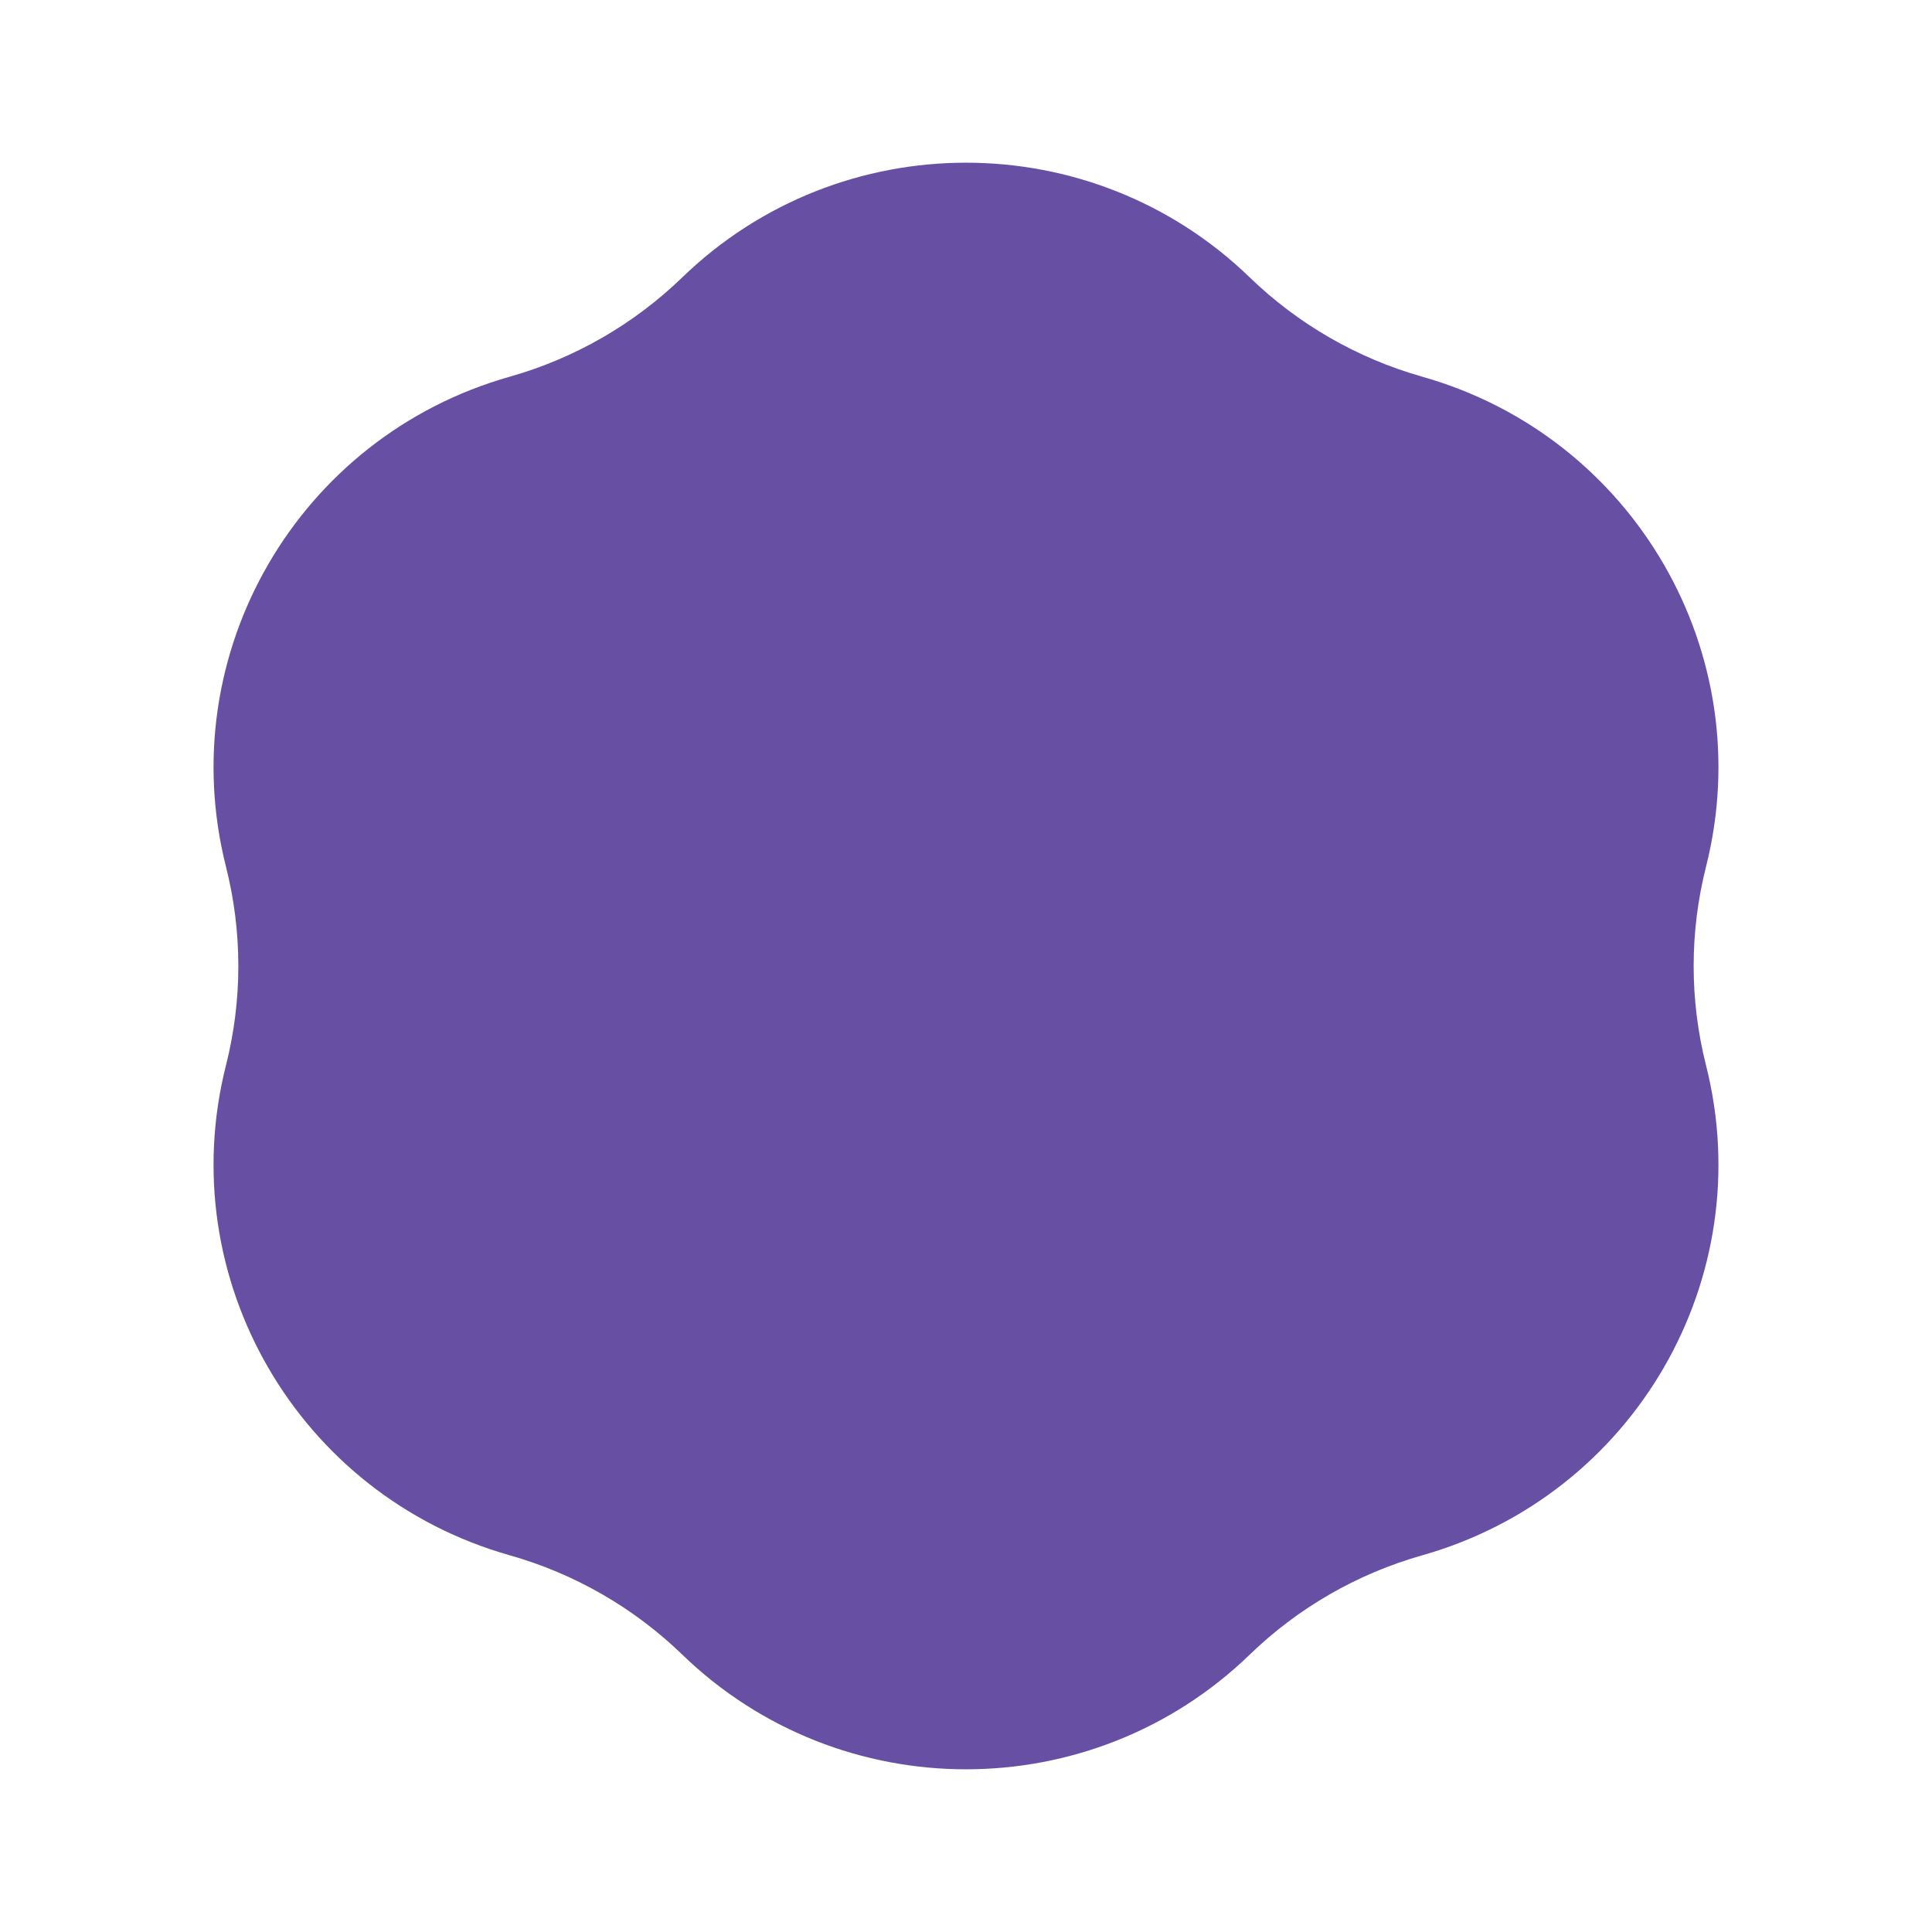
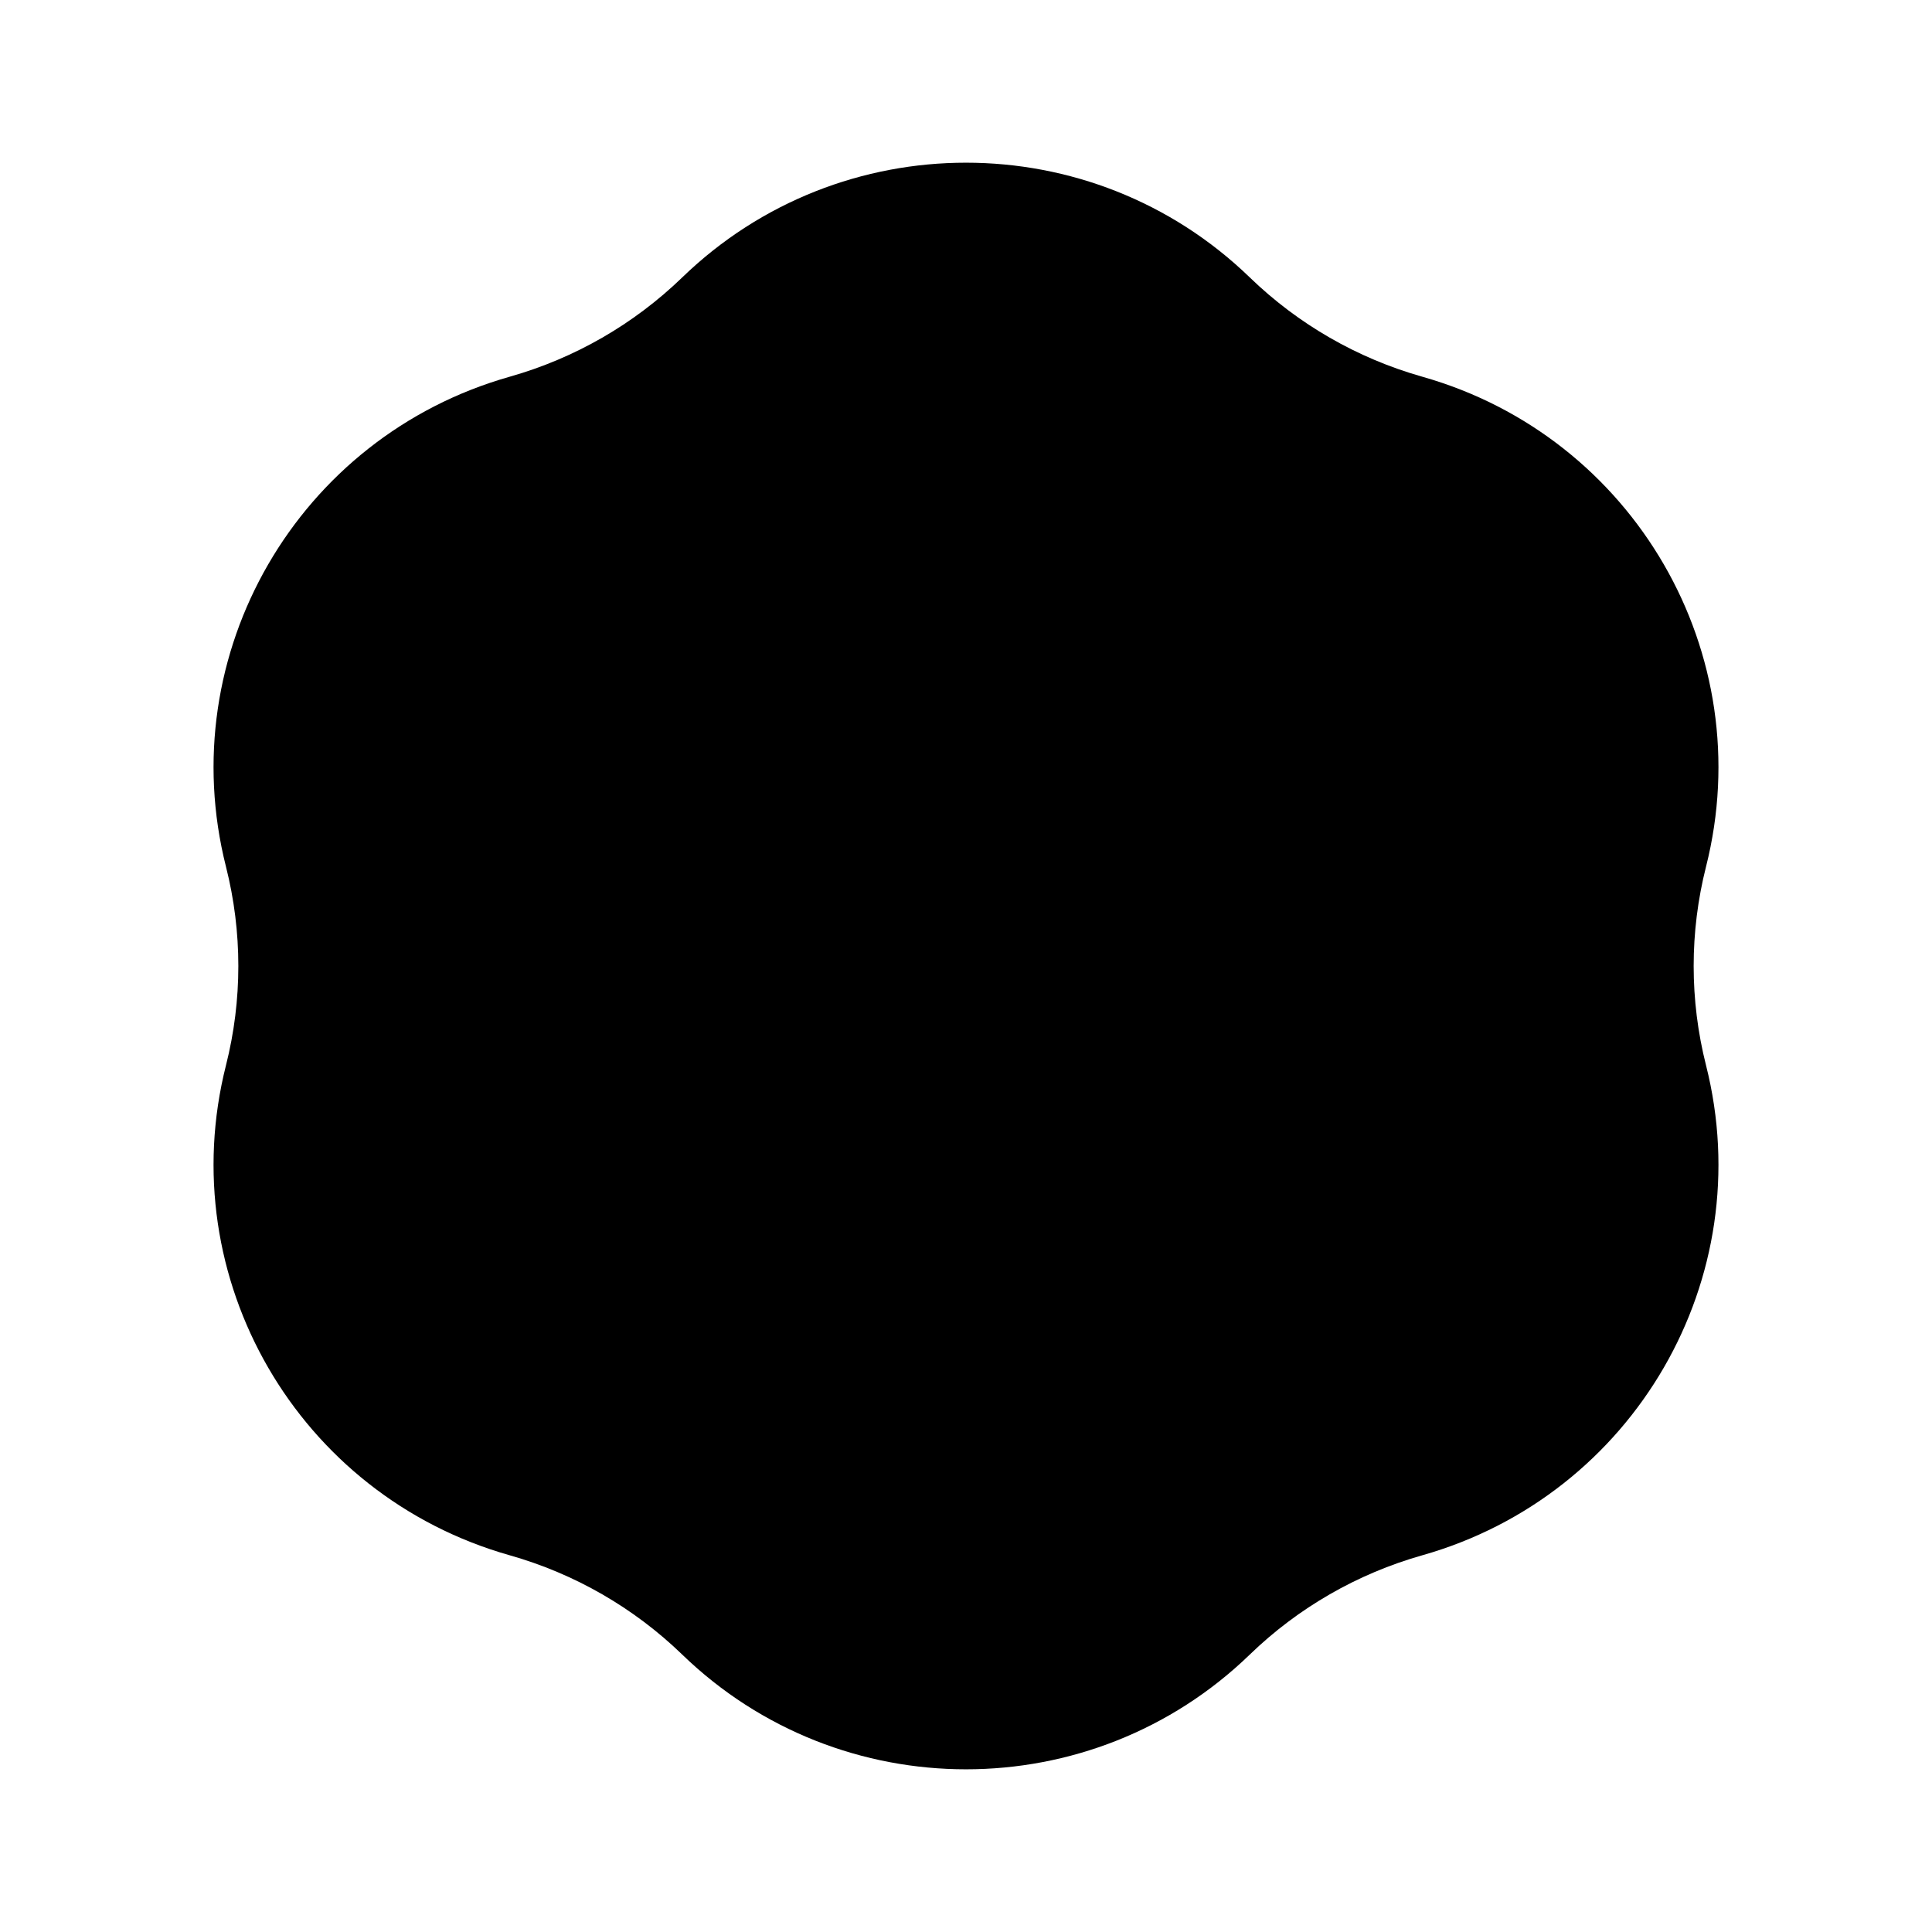
<svg xmlns="http://www.w3.org/2000/svg" width="380" height="380" viewBox="0 0 380 380" fill="none">
-   <path d="M134.186 54.565C165.276 24.478 214.724 24.478 245.814 54.565C255.328 63.772 266.984 70.481 279.738 74.092C321.419 85.892 346.142 128.586 335.552 170.473C332.312 183.291 332.312 196.709 335.552 209.527C346.142 251.414 321.419 294.108 279.738 305.908C266.984 309.519 255.328 316.228 245.814 325.435C214.724 355.522 165.276 355.522 134.186 325.435C124.672 316.228 113.016 309.519 100.262 305.908C58.581 294.108 33.858 251.414 44.448 209.527C47.688 196.709 47.688 183.291 44.448 170.473C33.858 128.586 58.581 85.892 100.262 74.092C113.016 70.481 124.672 63.772 134.186 54.565Z" fill="#6750A4" />
+   <path d="M134.186 54.565C165.276 24.478 214.724 24.478 245.814 54.565C255.328 63.772 266.984 70.481 279.738 74.092C321.419 85.892 346.142 128.586 335.552 170.473C332.312 183.291 332.312 196.709 335.552 209.527C346.142 251.414 321.419 294.108 279.738 305.908C266.984 309.519 255.328 316.228 245.814 325.435C214.724 355.522 165.276 355.522 134.186 325.435C124.672 316.228 113.016 309.519 100.262 305.908C58.581 294.108 33.858 251.414 44.448 209.527C47.688 196.709 47.688 183.291 44.448 170.473C33.858 128.586 58.581 85.892 100.262 74.092C113.016 70.481 124.672 63.772 134.186 54.565Z" fill="currentColor" />
</svg>
